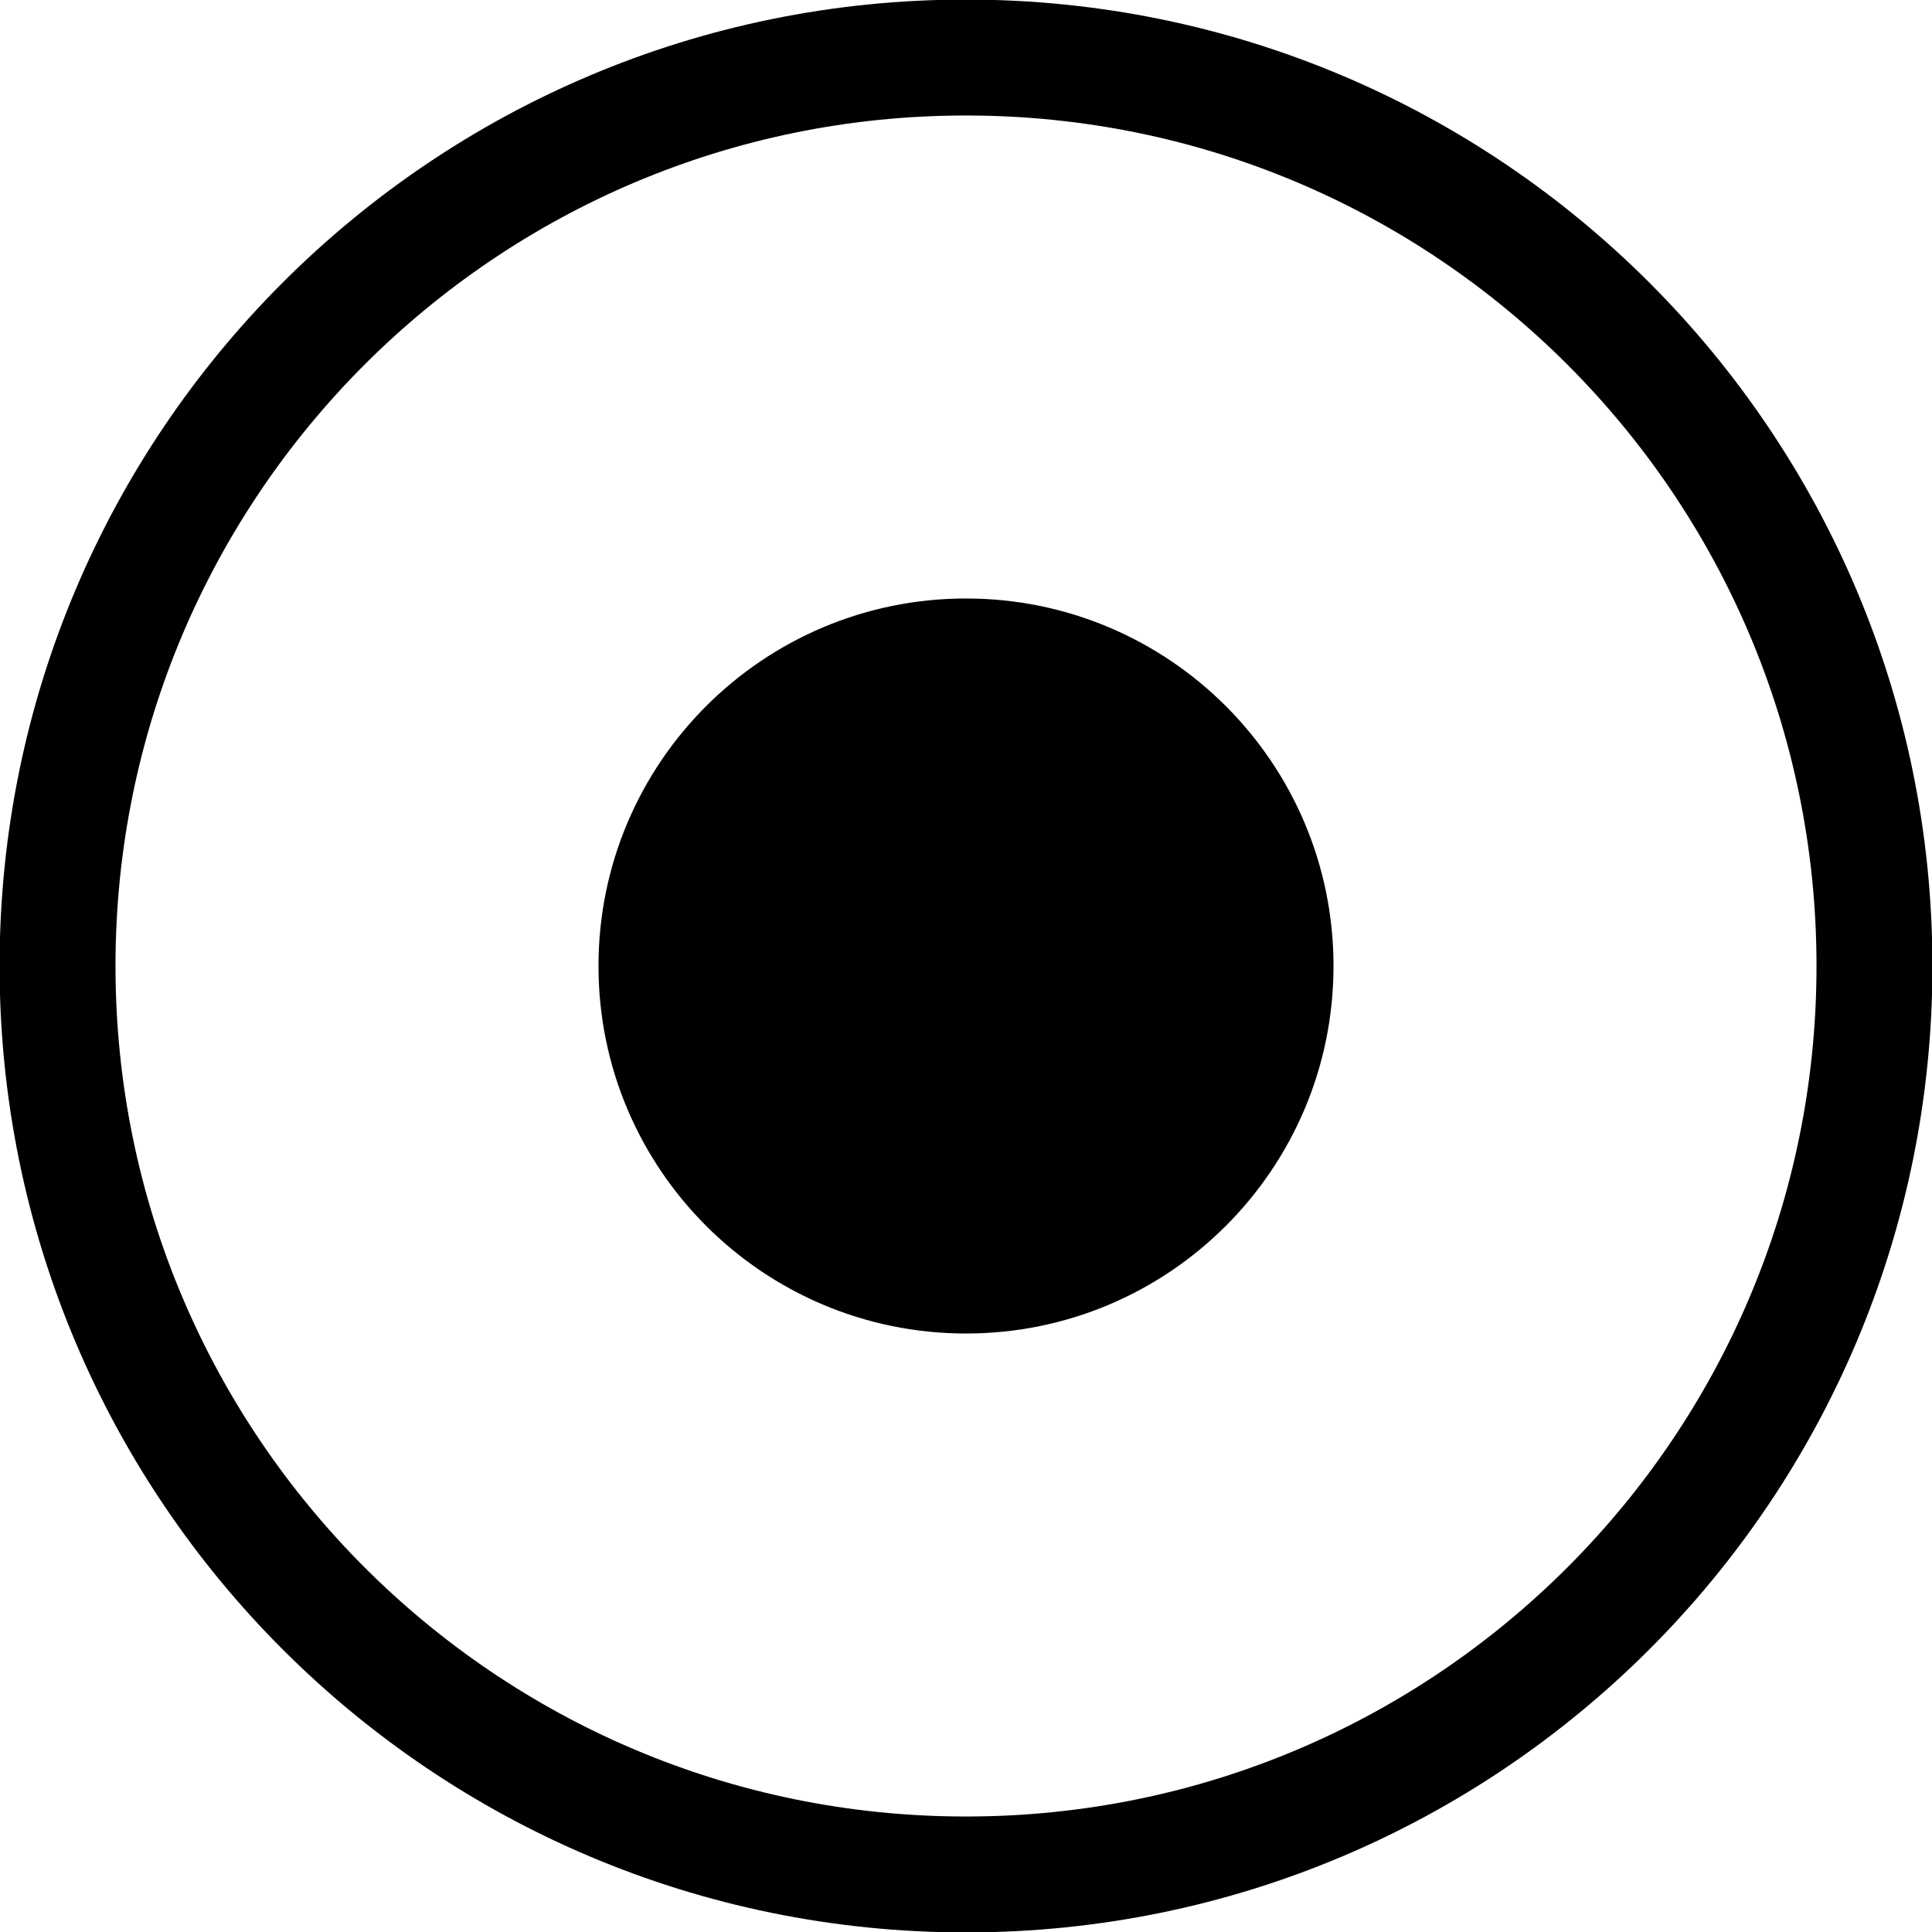
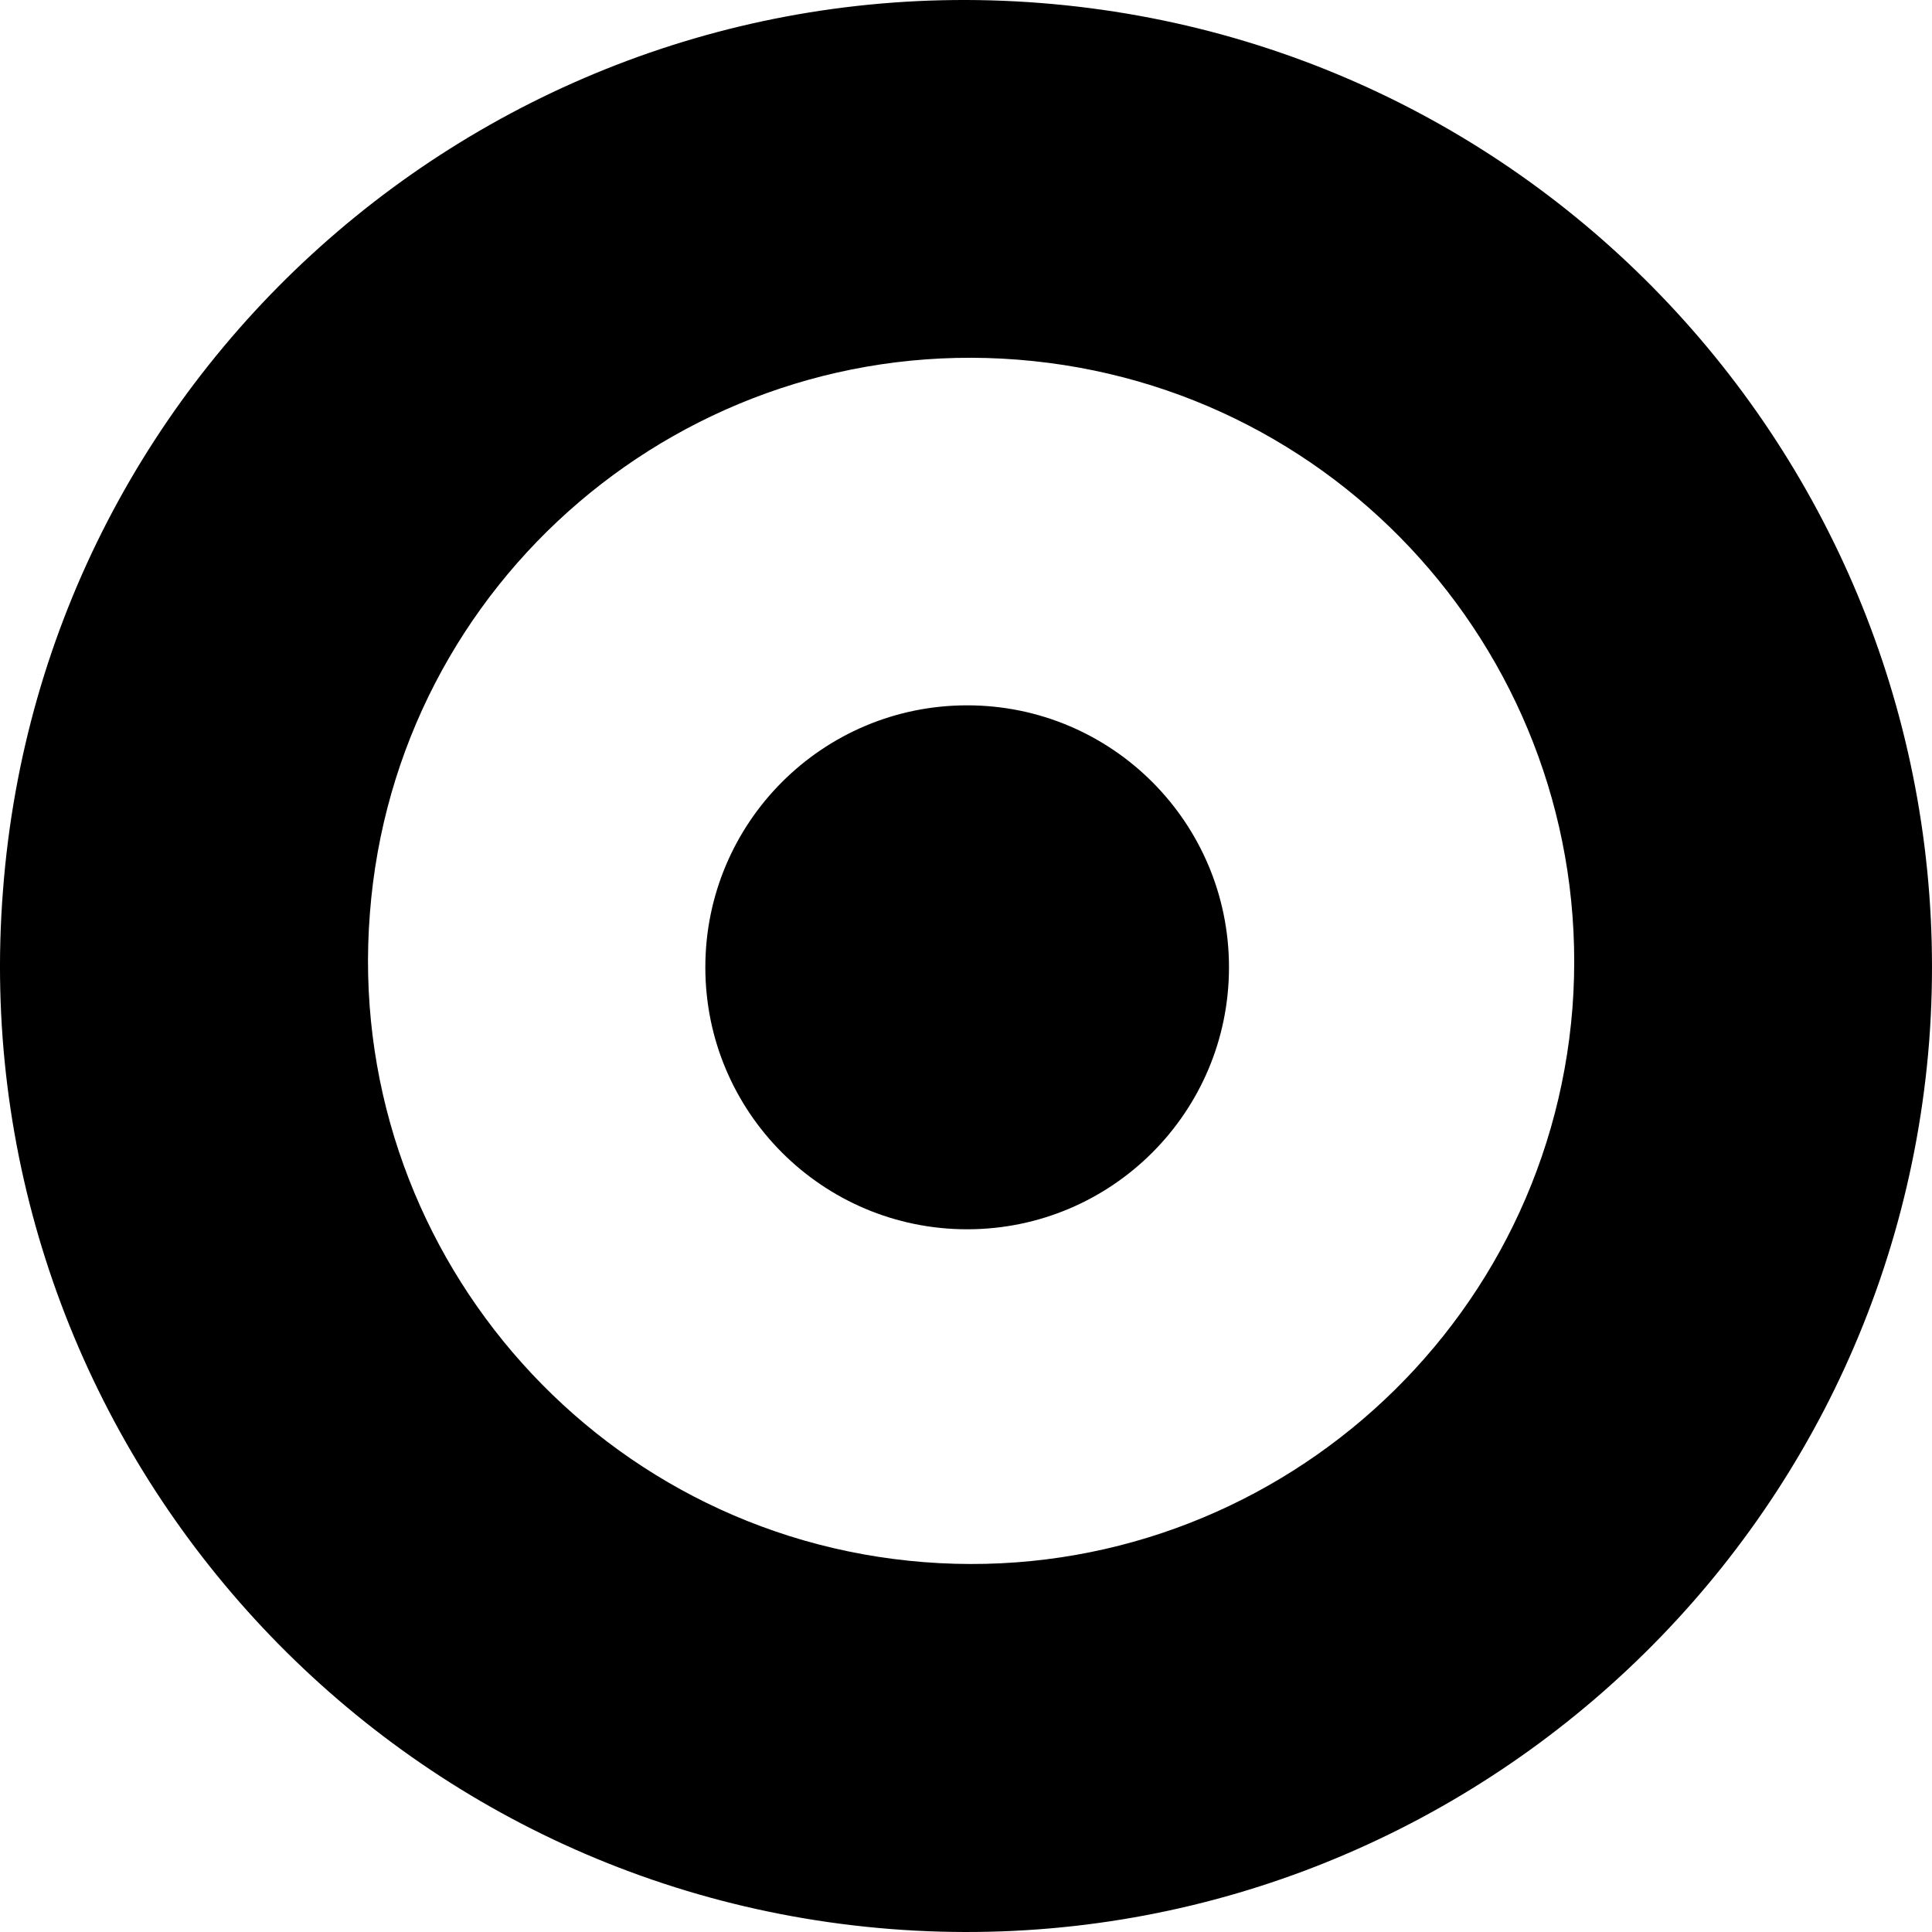
- <svg xmlns="http://www.w3.org/2000/svg" viewBox="0 0 225 225" fill="currentColor">
-   <circle cx="112.5" cy="112.5" r="105.8" fill="none" stroke="currentColor" stroke-width="13.5" />
-   <circle cx="112.5" cy="112.5" r="42.8" />
+ <svg xmlns="http://www.w3.org/2000/svg" viewBox="0 0 225 225" fill="none">
+   <path fill-rule="evenodd" clip-rule="evenodd" d="M121.179 0.35C59.308 -4.505 5.066 41.687 0.349 103.692C-4.506 165.559 41.828 219.796 103.7 224.651C165.572 229.506 219.813 183.175 224.669 121.309C229.385 59.304 183.19 5.205 121.179 0.35ZM118.514 41.885C79.885 38.854 46.02 67.694 43.075 106.406C40.044 145.031 68.972 178.894 107.601 181.925C146.23 184.956 180.095 156.03 183.126 117.404C186.071 78.692 157.23 44.916 118.514 41.885ZM82.143 112.652C82.143 95.796 95.788 82.143 112.635 82.143C129.482 82.143 143.127 95.796 143.127 112.652C143.127 129.509 129.482 143.162 112.635 143.162C95.788 143.162 82.143 129.509 82.143 112.652Z" fill="currentColor" />
</svg>
